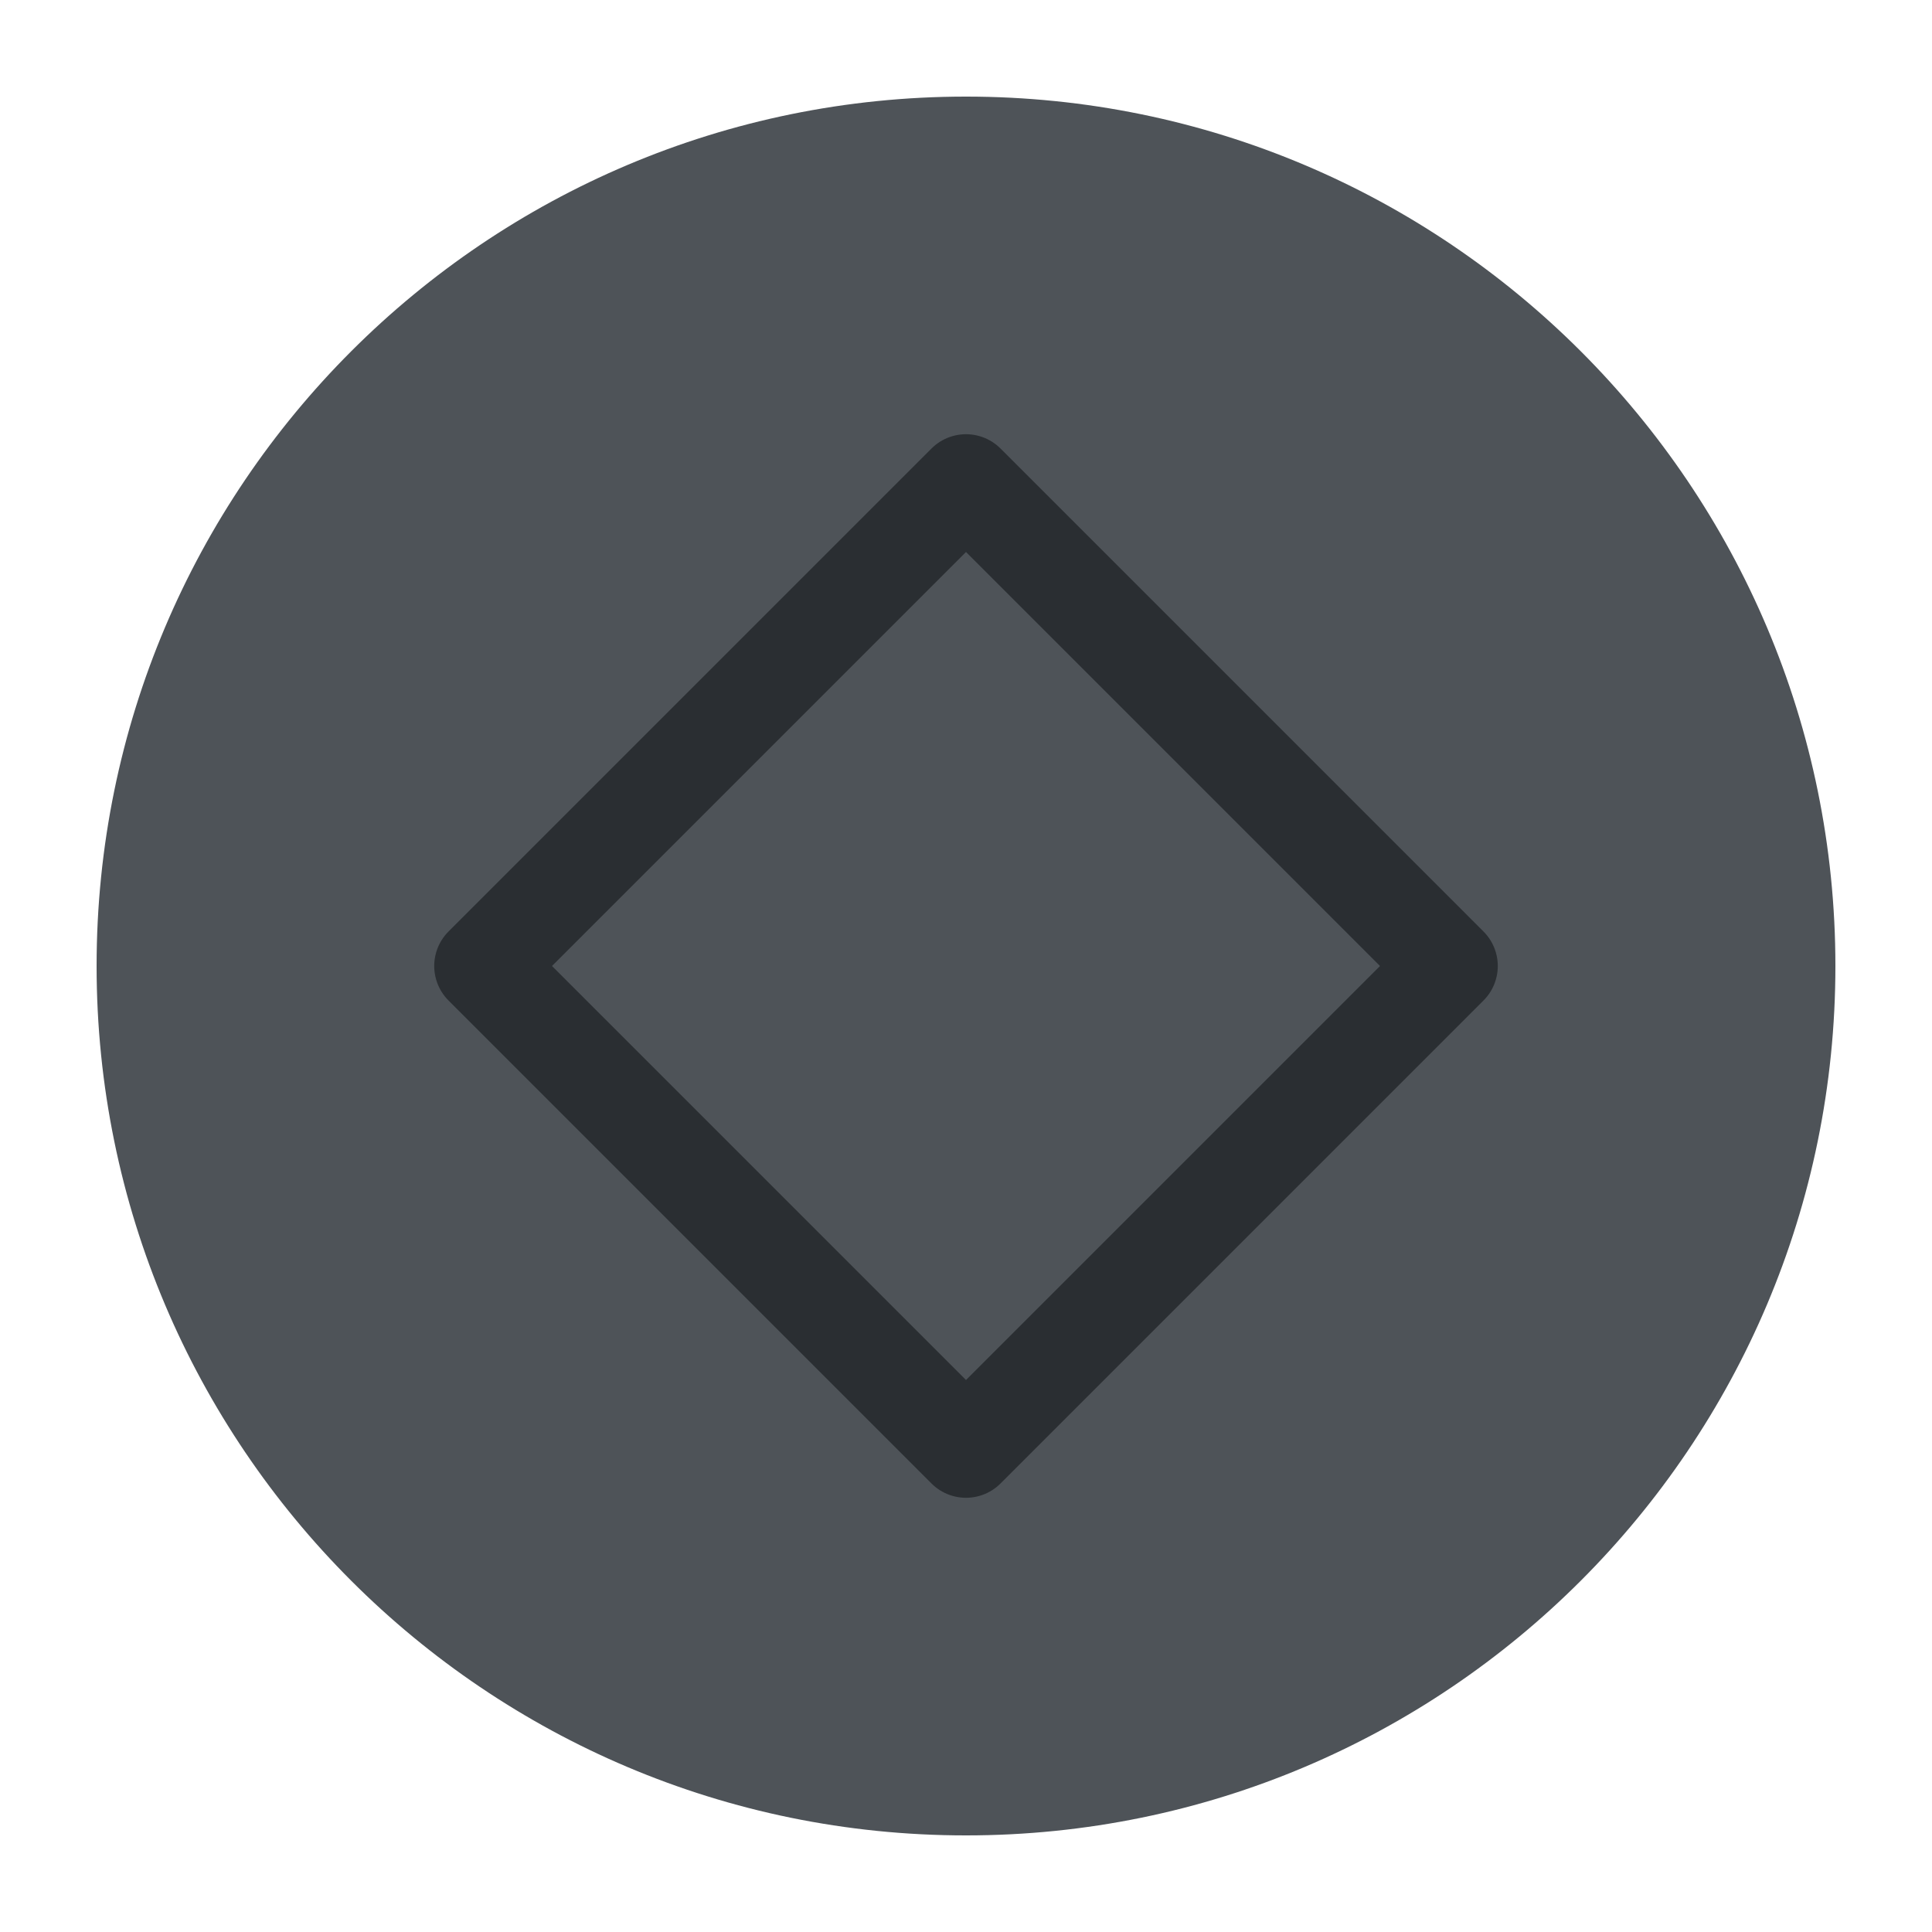
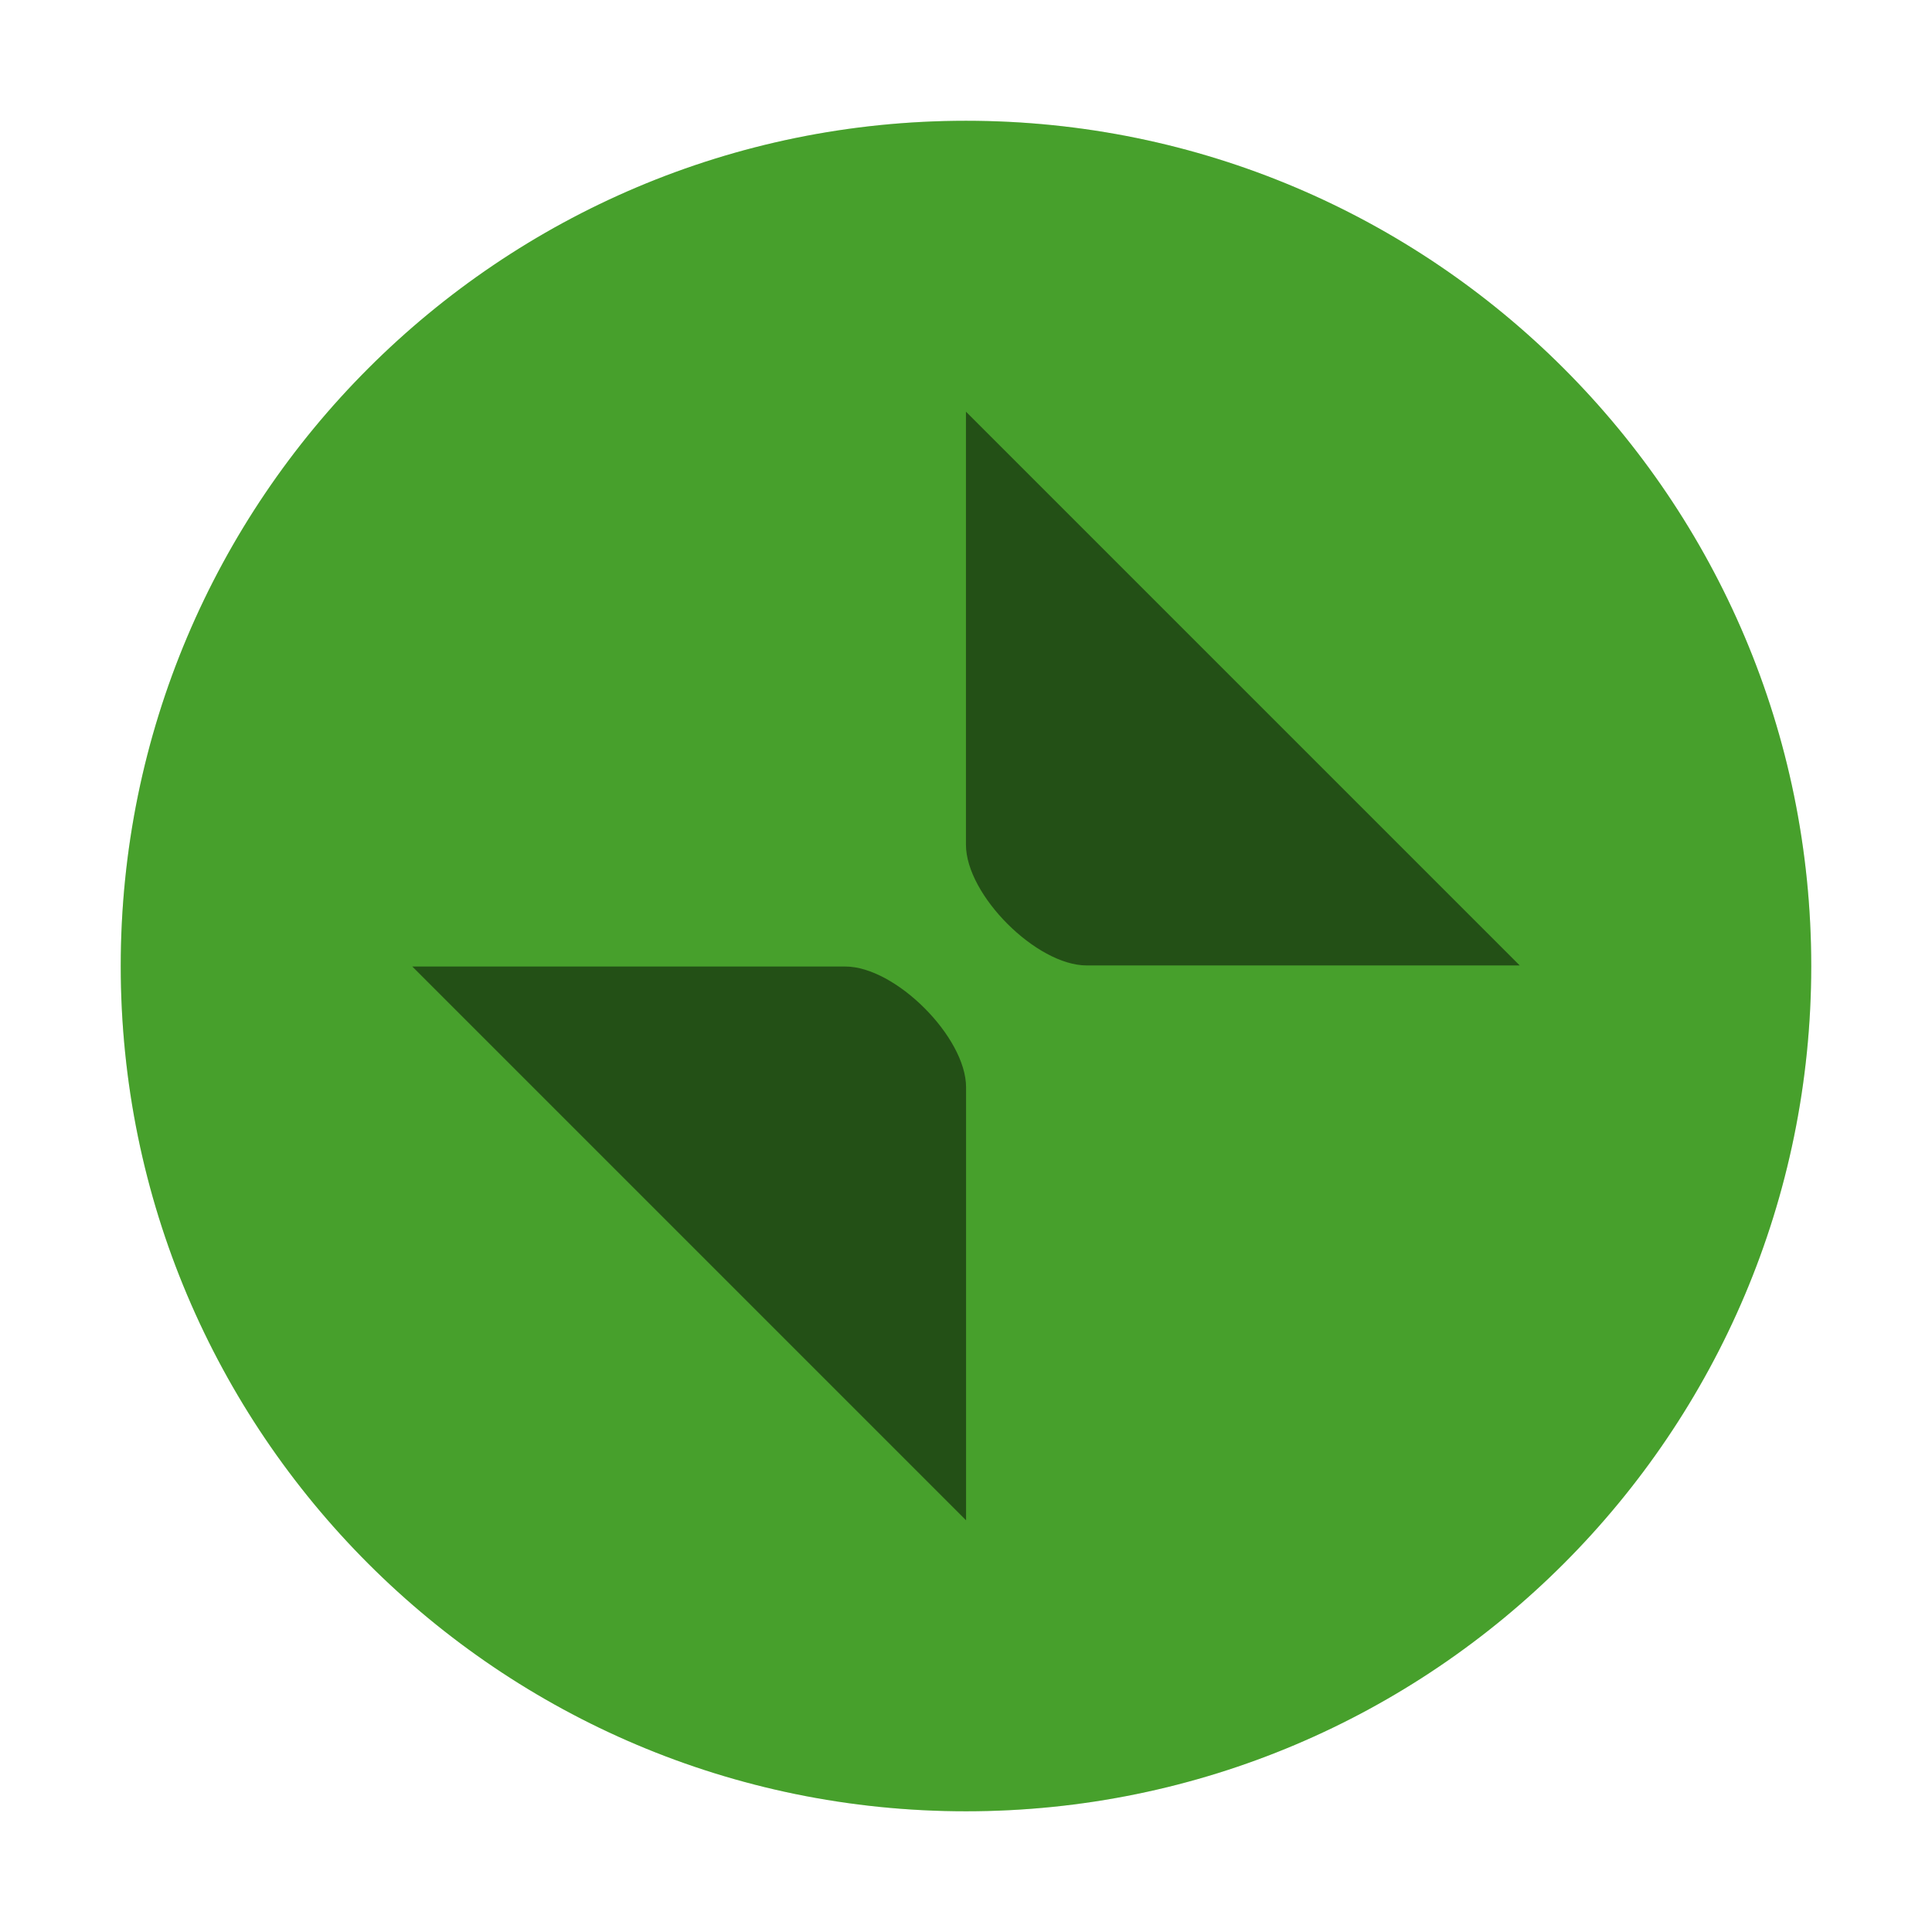
<svg xmlns="http://www.w3.org/2000/svg" viewBox="0 0 50 50" version="1.2" baseProfile="tiny">
  <defs>
</defs>
  <g fill="none" stroke="black" stroke-width="1" fill-rule="evenodd" stroke-linecap="square" stroke-linejoin="bevel">
-     <g fill="#4e5358" fill-opacity="1" stroke="none" transform="matrix(2.5,0,0,2.5,2.5,2.5)" font-family="JetBrainsMono Nerd Font" font-size="10" font-weight="400" font-style="normal">
-       <circle cx="9" cy="9" r="9" />
+     <g fill="#000000" fill-opacity="1" stroke="none" transform="matrix(3.125,0,0,3.125,-978.125,595.743)" font-family="SF Pro" font-size="10" font-weight="400" font-style="normal" opacity="0">
+       <rect x="313" y="-190.638" width="16" height="16" />
    </g>
-     <g fill="none" stroke="#2a2e32" stroke-opacity="1" stroke-width="1.01" stroke-linecap="round" stroke-linejoin="round" transform="matrix(2.5,0,0,2.5,2.5,2.5)" font-family="JetBrainsMono Nerd Font" font-size="10" font-weight="400" font-style="normal">
-       <path vector-effect="none" fill-rule="evenodd" d="M4,9 L9,4 L14,9 L9,14 L4,9" />
+     <g fill="#59c837" fill-opacity="1" stroke="none" transform="matrix(3.125,0,0,3.125,-994.444,623.182)" font-family="SF Pro" font-size="10" font-weight="400" font-style="normal">
+       <path vector-effect="none" fill-rule="evenodd" d="M326.222,-184.418 C330.088,-184.418 333.222,-187.552 333.222,-191.418 C333.222,-195.284 330.088,-198.418 326.222,-198.418 C322.356,-198.418 319.222,-195.284 319.222,-191.418 C319.222,-187.552 322.356,-184.418 326.222,-184.418 " />
    </g>
-     <g fill="none" stroke="#000000" stroke-opacity="1" stroke-width="1" stroke-linecap="square" stroke-linejoin="bevel" transform="matrix(1,0,0,1,0,0)" font-family="JetBrainsMono Nerd Font" font-size="10" font-weight="400" font-style="normal">
+     <g fill="#000000" fill-opacity="1" stroke="none" transform="matrix(3.125,0,0,3.125,-994.42,704.673)" font-family="SF Pro" font-size="10" font-weight="400" font-style="normal" opacity="0.5">
+       <path vector-effect="none" fill-rule="nonzero" d="M326.214,-222.086 L326.214,-218.5 C326.214,-218.084 326.798,-217.5 327.214,-217.5 L330.8,-217.5 L326.214,-222.086" />
+     </g>
+     <g fill="#000000" fill-opacity="1" stroke="none" transform="matrix(3.125,0,0,3.125,-994.42,704.673)" font-family="SF Pro" font-size="10" font-weight="400" font-style="normal" opacity="0.5">
+       <path vector-effect="none" fill-rule="nonzero" d="M326.215,-212.905 L326.215,-216.491 C326.215,-216.906 325.63,-217.491 325.215,-217.491 L321.629,-217.491 L326.215,-212.905" />
+     </g>
+     <g fill="#000000" fill-opacity="1" stroke="none" transform="matrix(3.125,0,0,3.125,-994.444,623.182)" font-family="SF Pro" font-size="10" font-weight="400" font-style="normal" opacity="0.2">
+       <path vector-effect="none" fill-rule="evenodd" d="M326.222,-184.418 C330.088,-184.418 333.222,-187.552 333.222,-191.418 C333.222,-195.284 330.088,-198.418 326.222,-198.418 C322.356,-198.418 319.222,-195.284 319.222,-191.418 C319.222,-187.552 322.356,-184.418 326.222,-184.418 " />
+     </g>
+     <g fill="none" stroke="#000000" stroke-opacity="1" stroke-width="1" stroke-linecap="square" stroke-linejoin="bevel" transform="matrix(1,0,0,1,0,0)" font-family="SF Pro" font-size="10" font-weight="400" font-style="normal">
</g>
  </g>
</svg>
